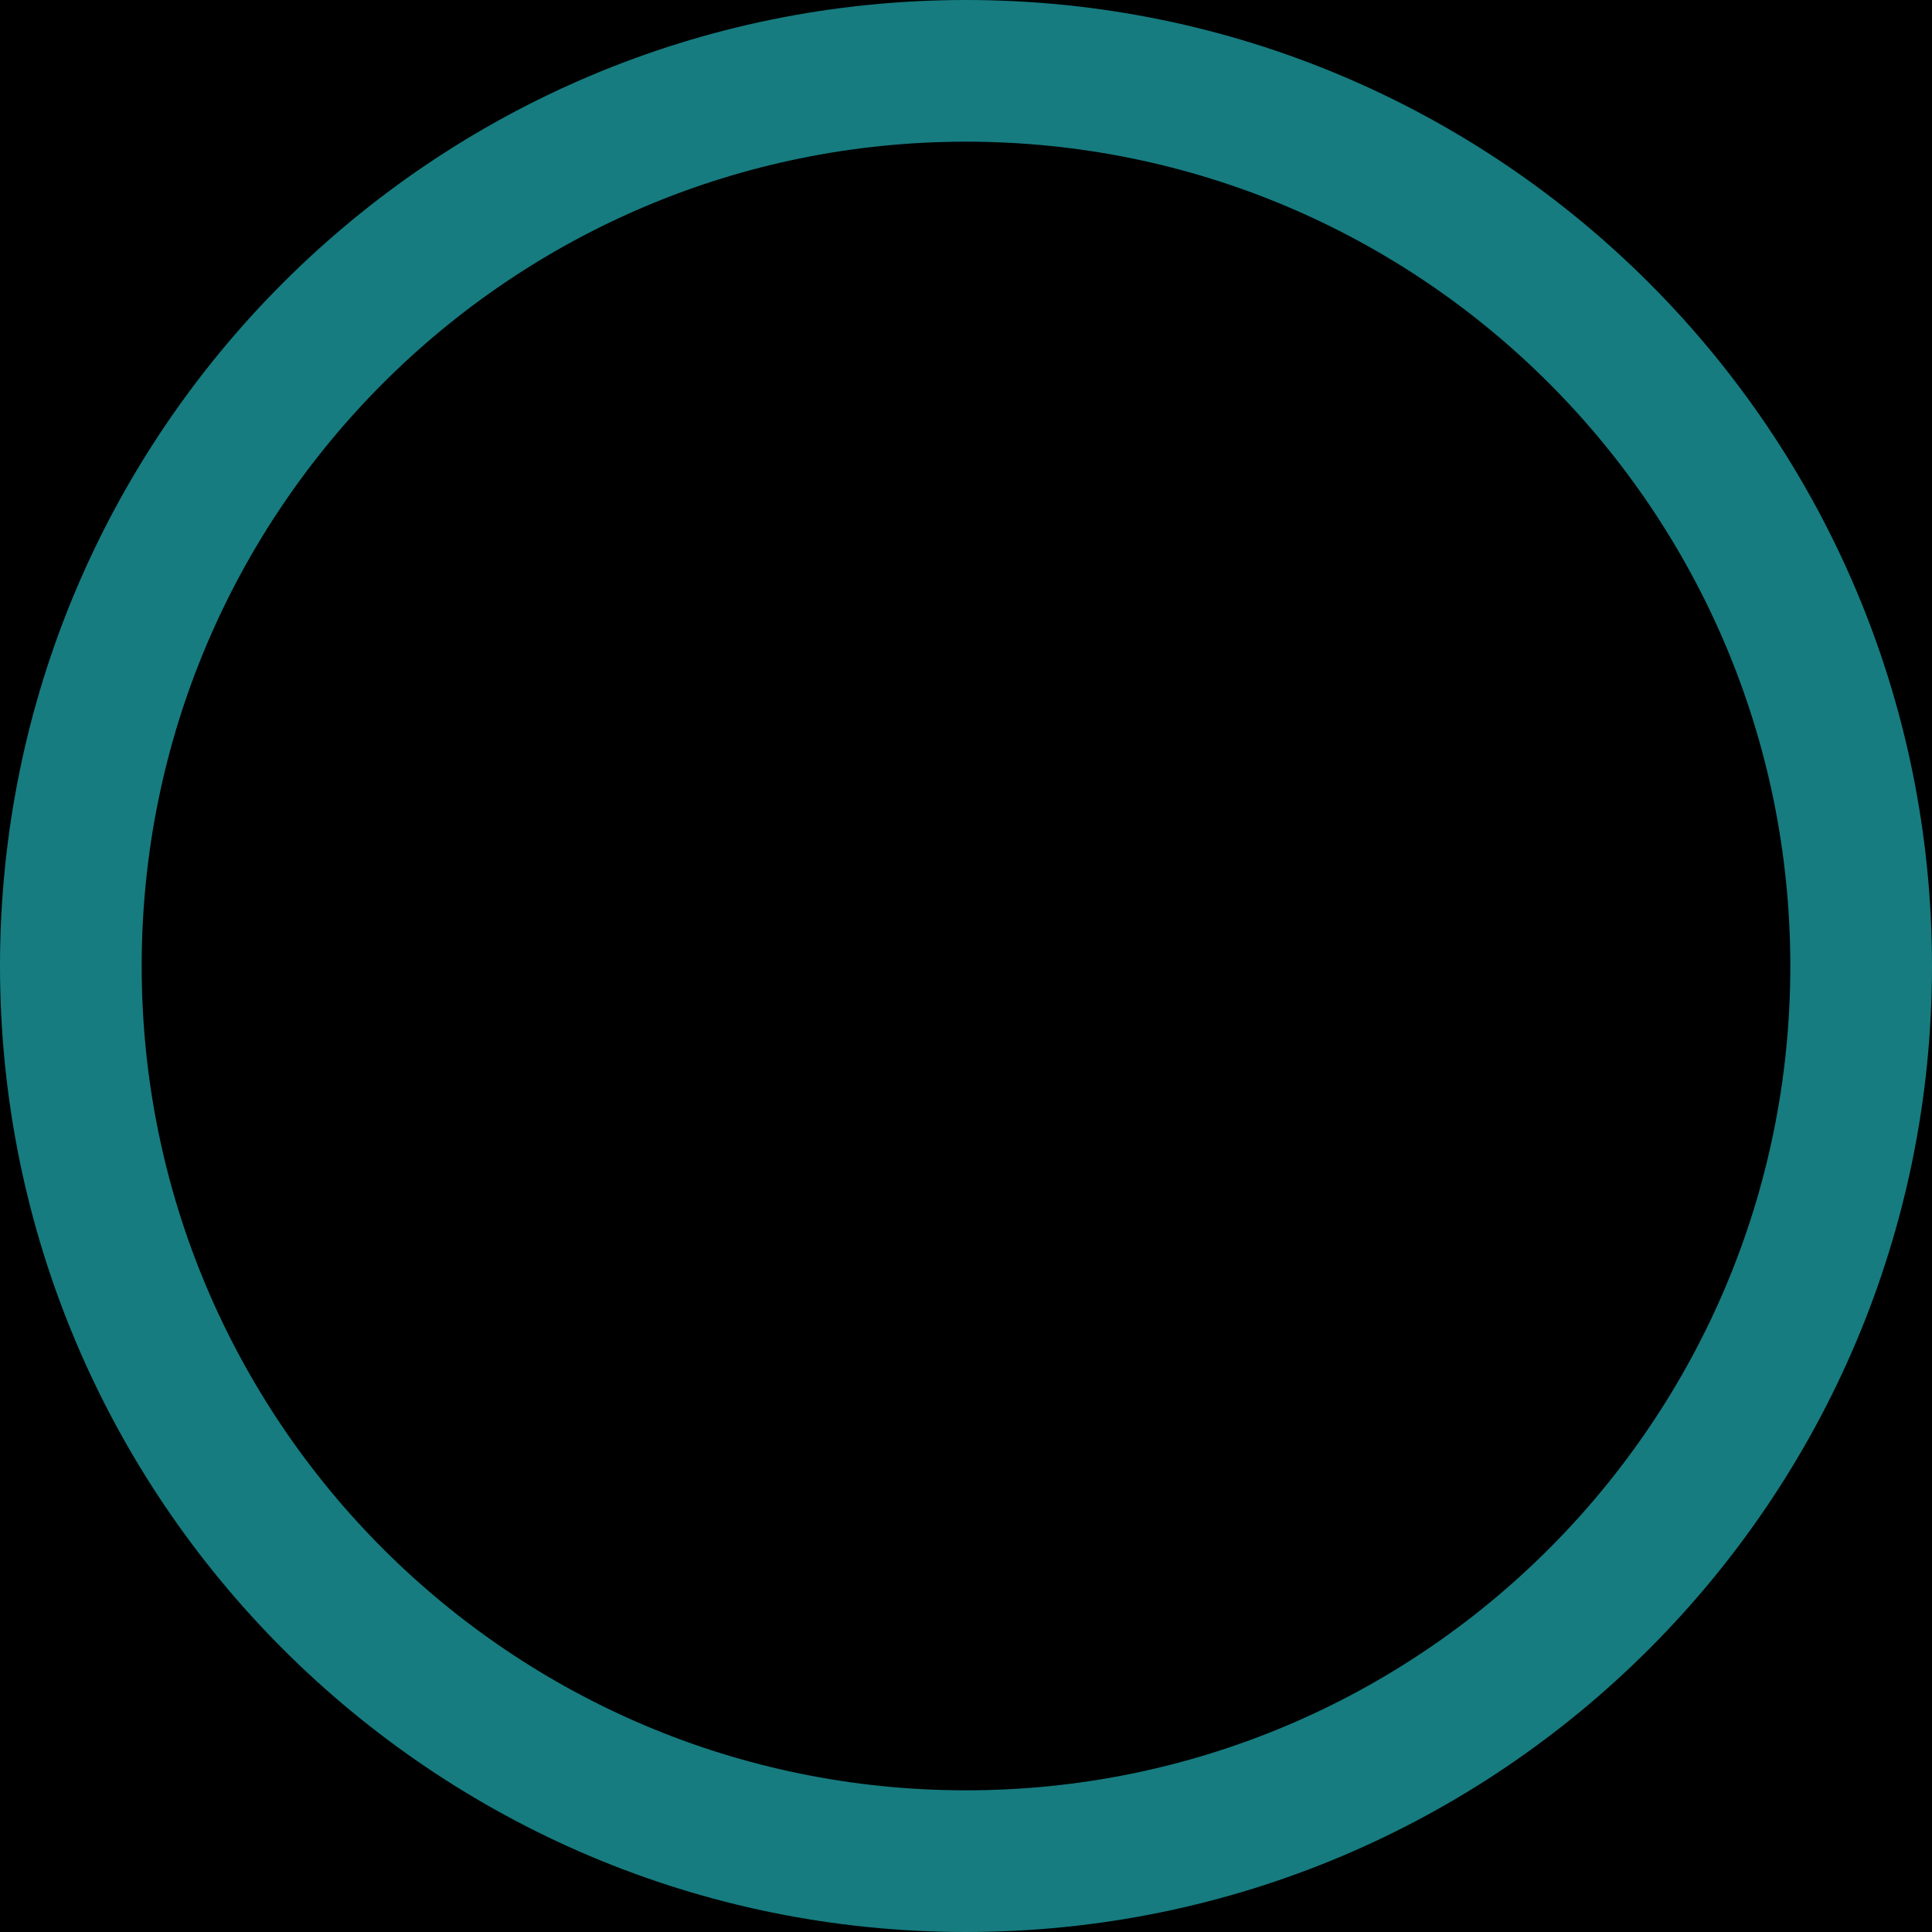
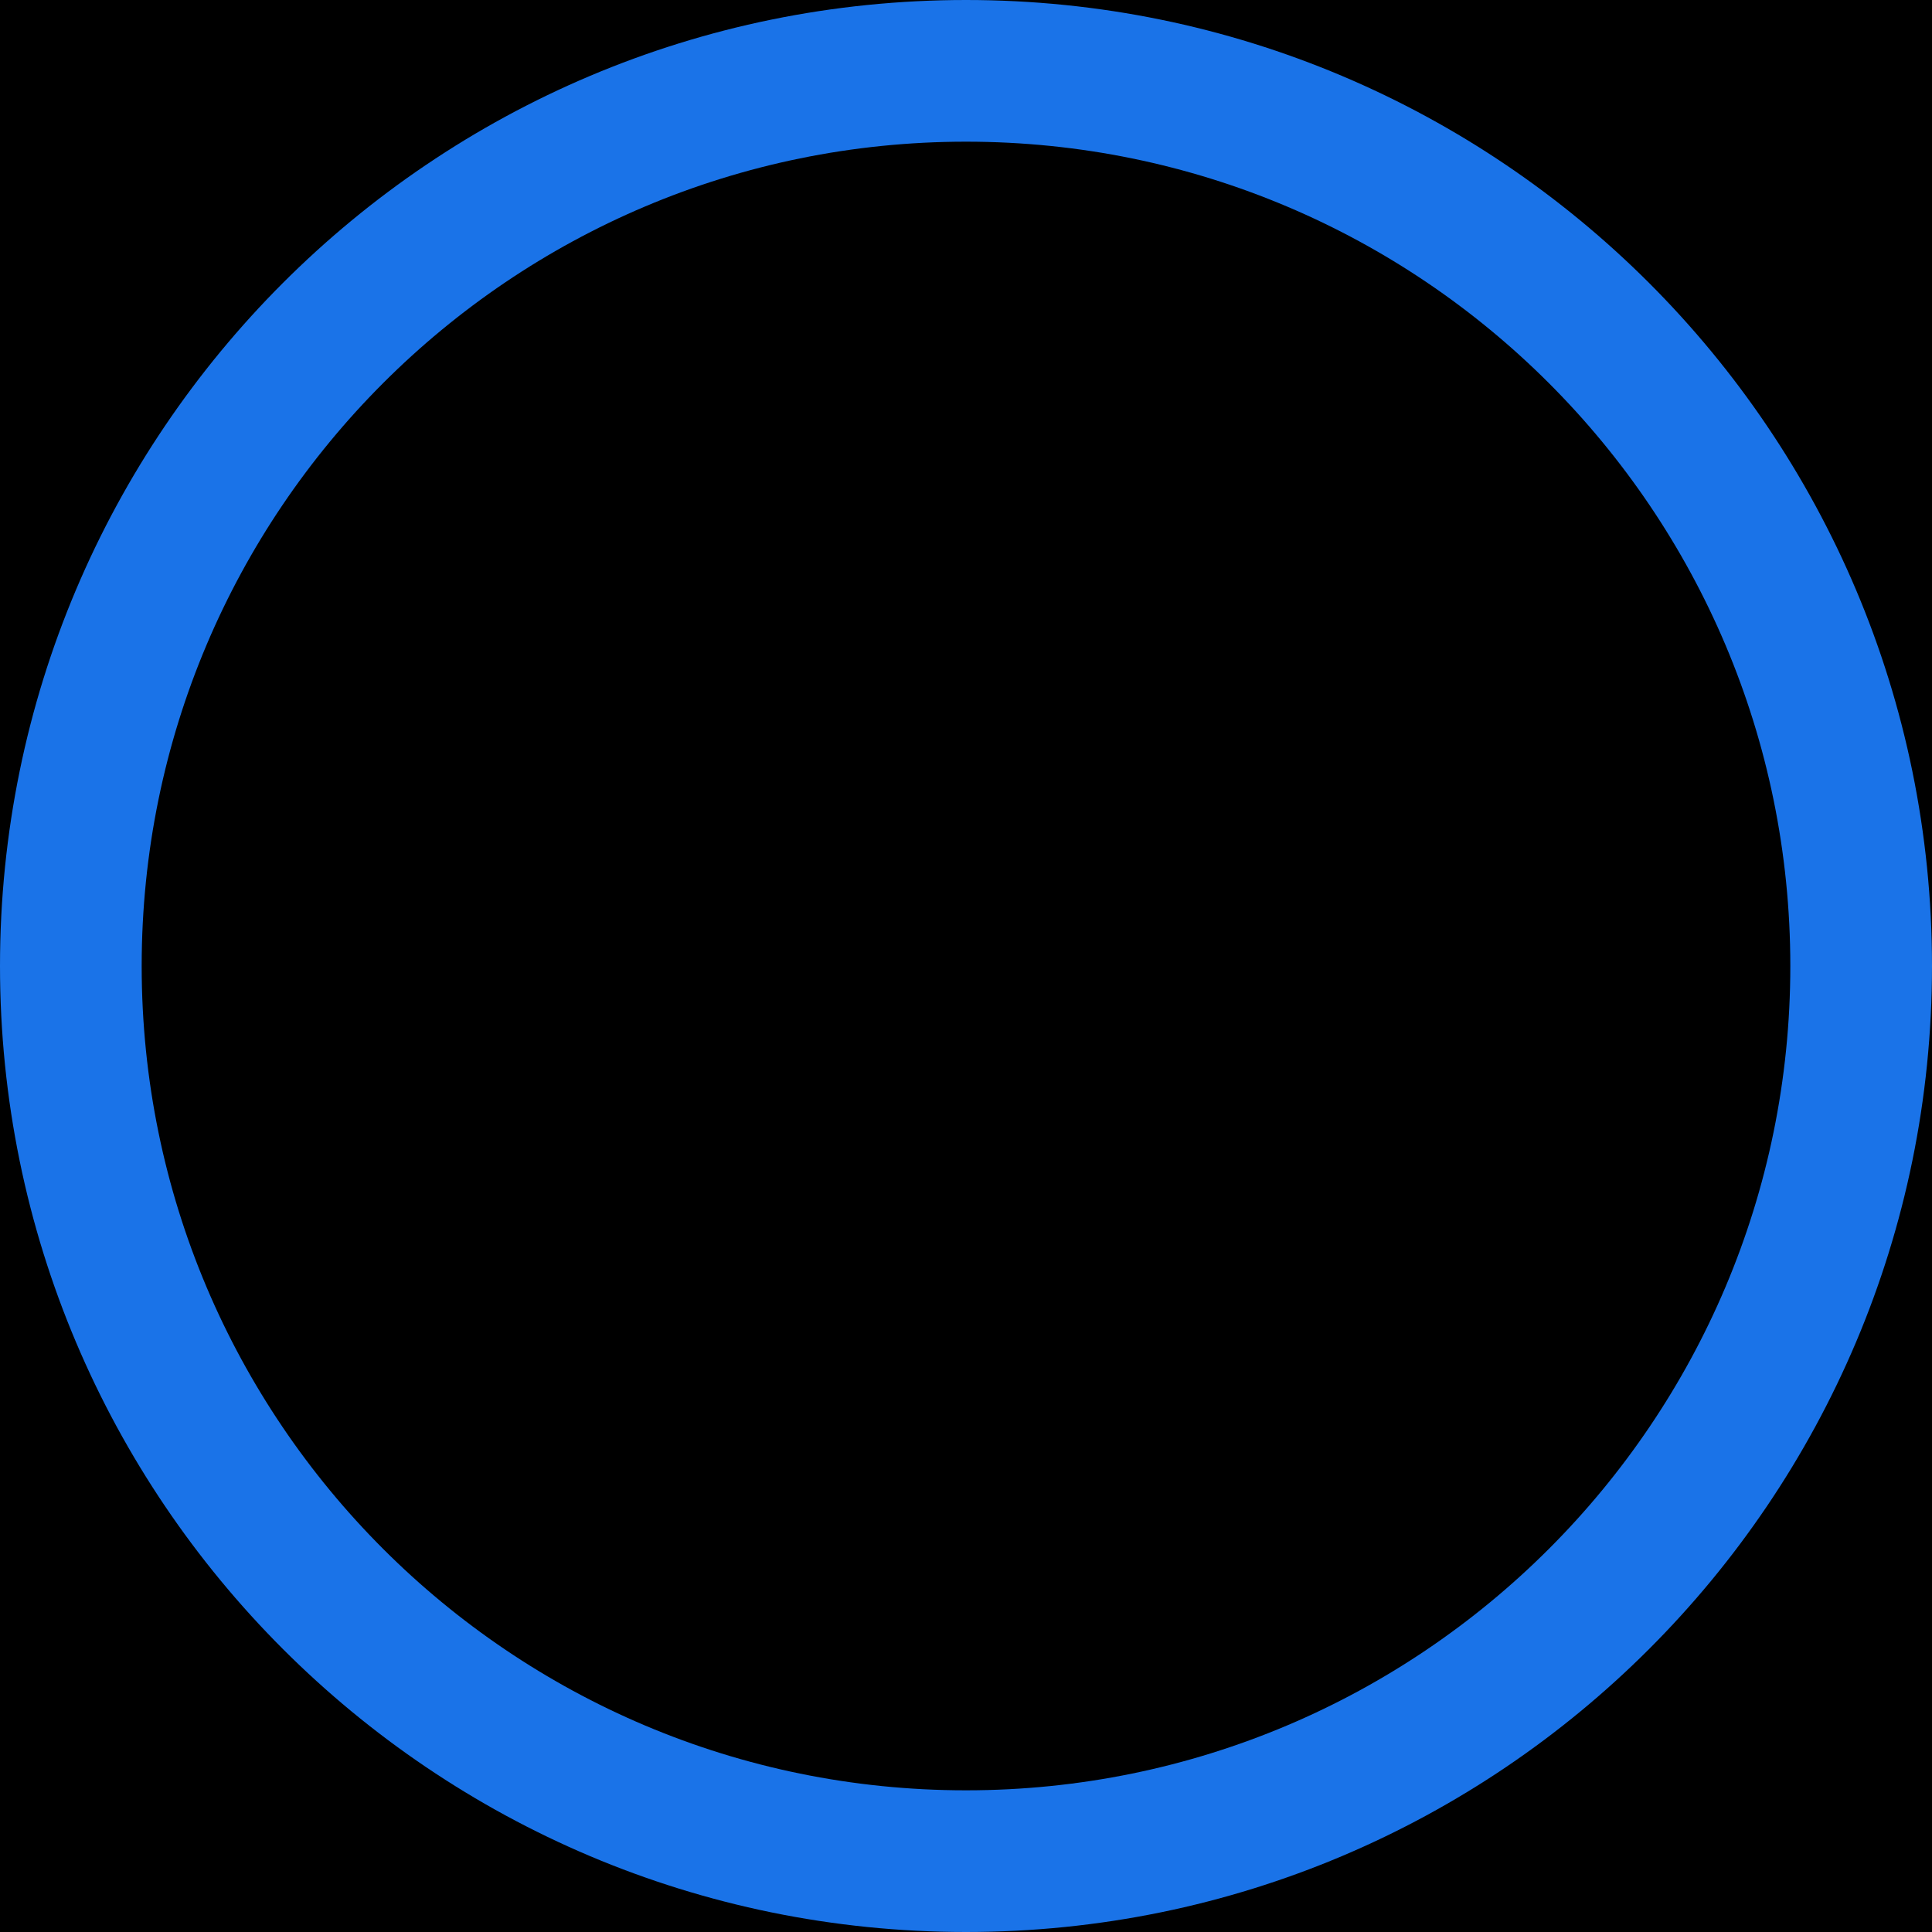
<svg xmlns="http://www.w3.org/2000/svg" width="300" height="300" viewBox="0 0 300 300" fill="none">
  <rect width="300" height="300" fill="black" />
-   <circle cx="150" cy="150" r="150" fill="#167c80" />
+   <circle cx="150" cy="150" r="150" fill="#1a73e8" />
  <circle cx="150" cy="150" r="128" fill="black" />
</svg>
